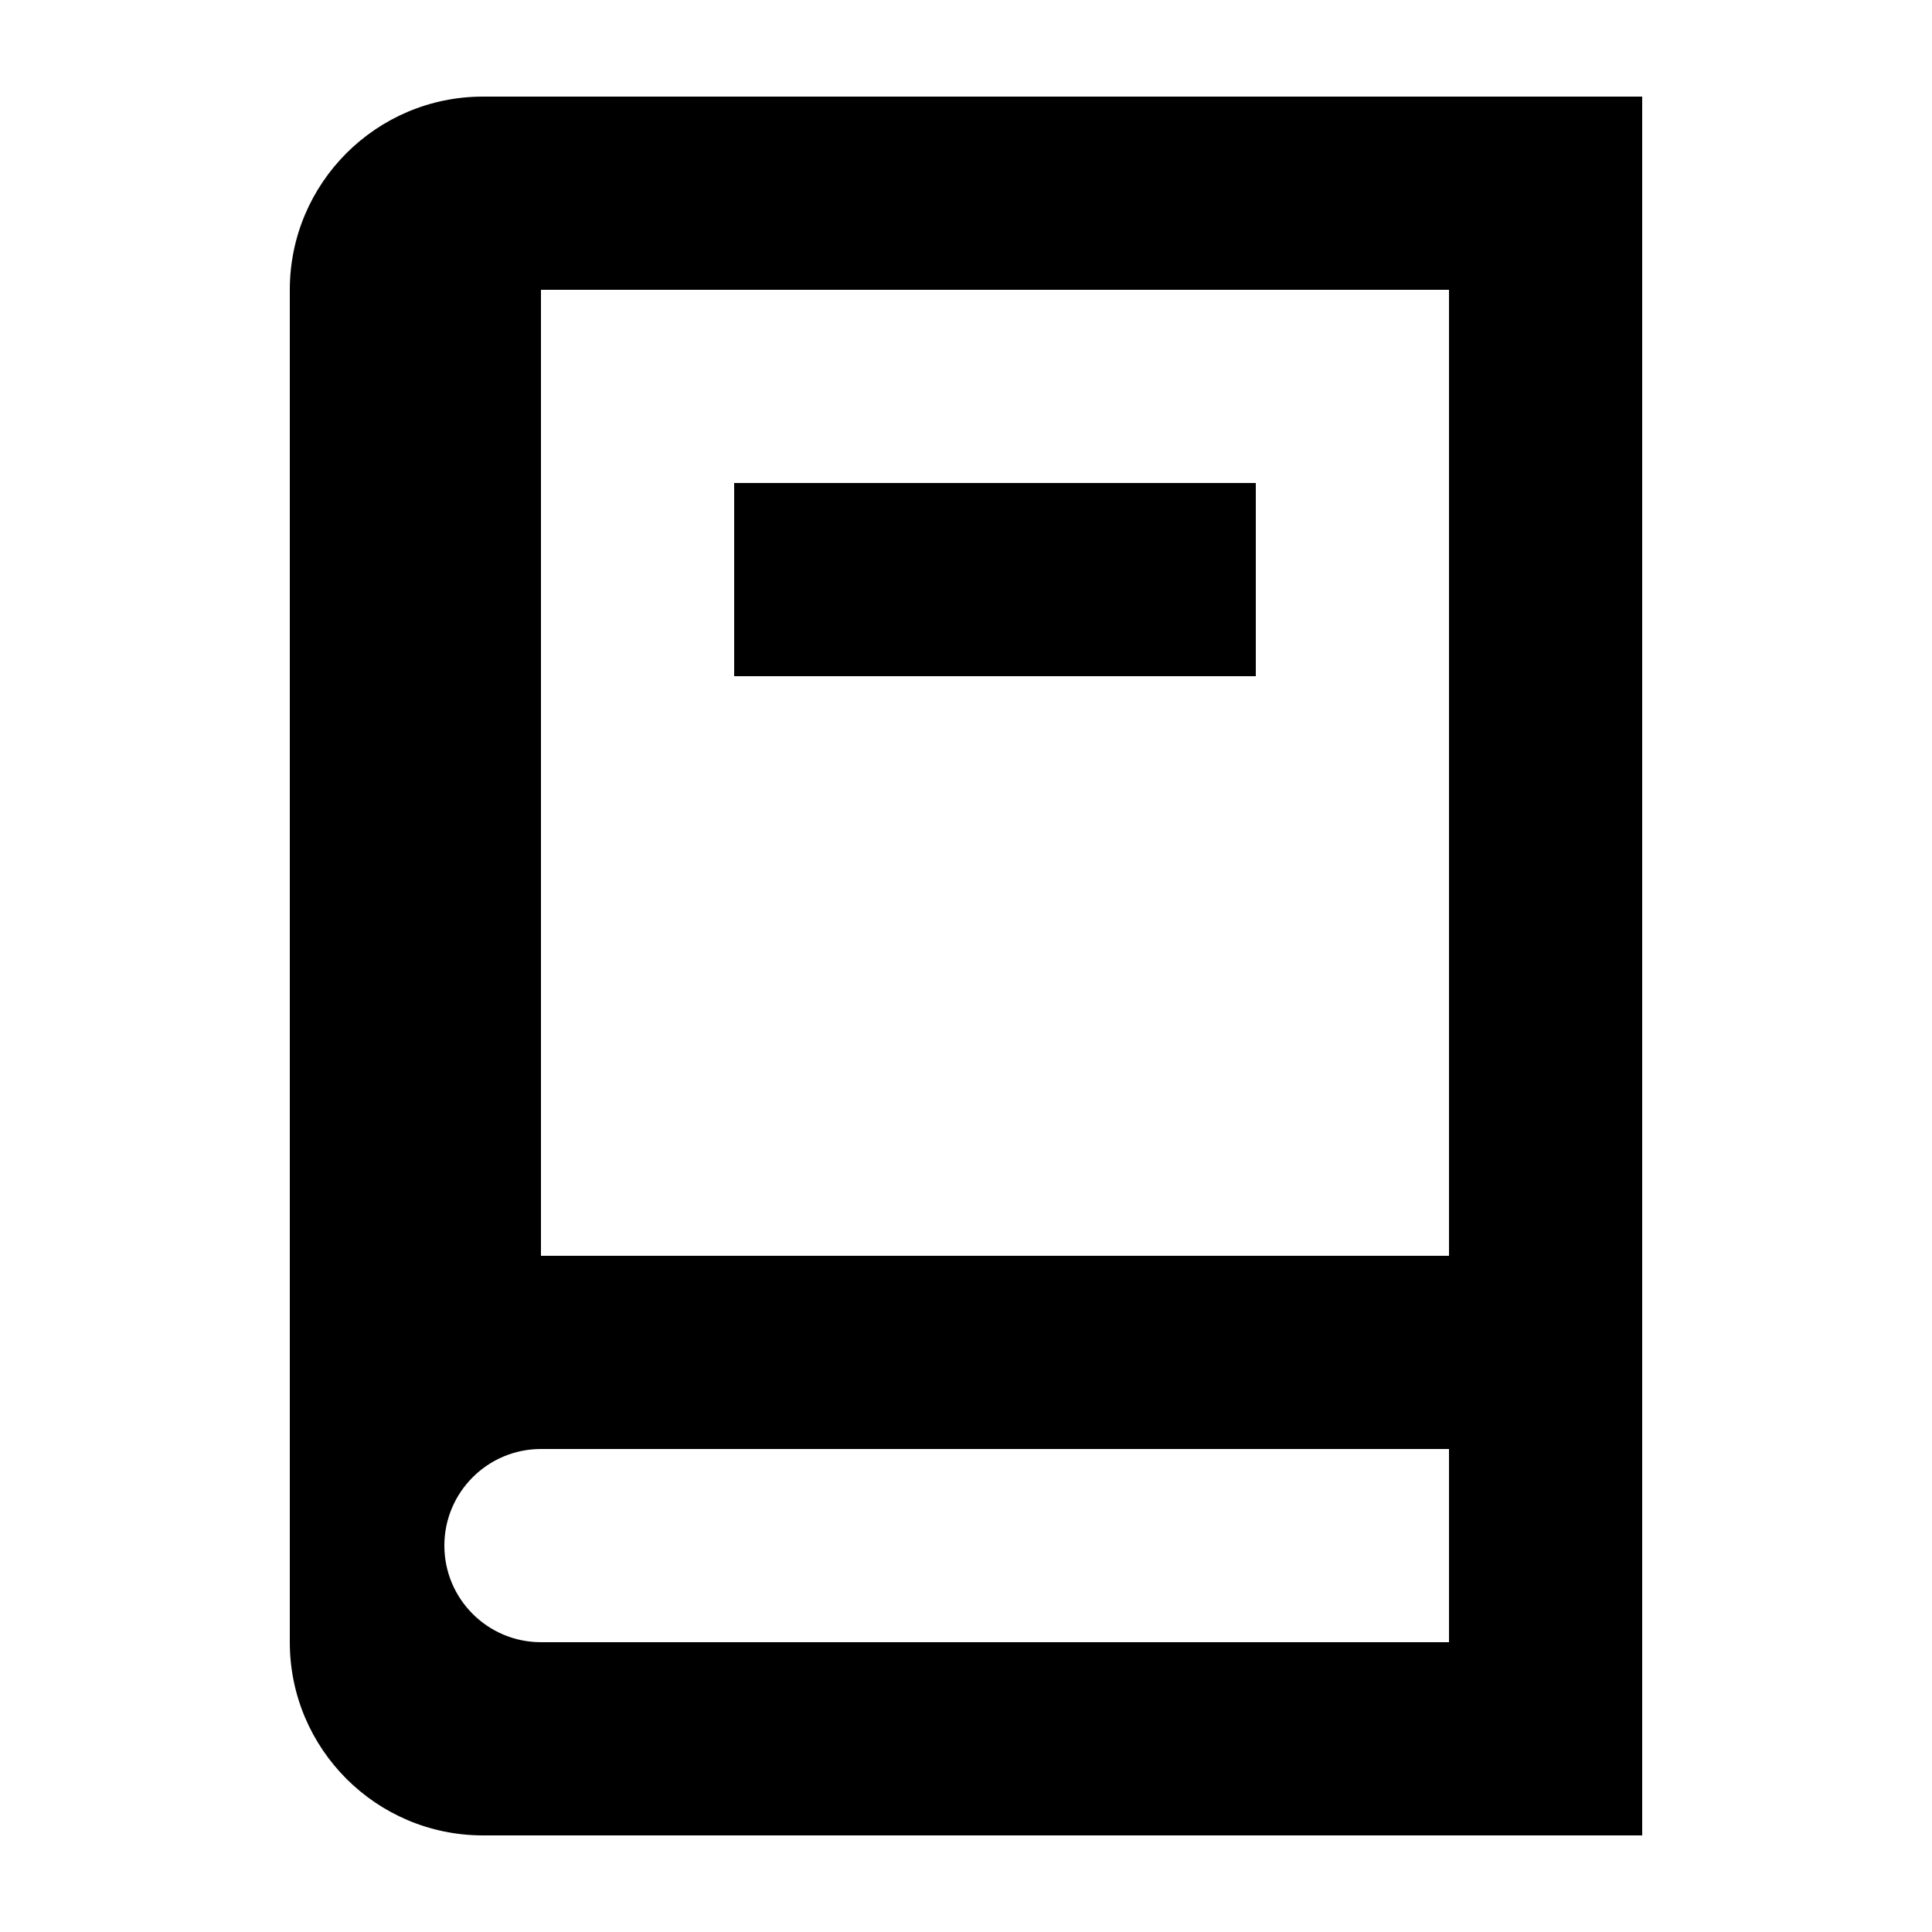
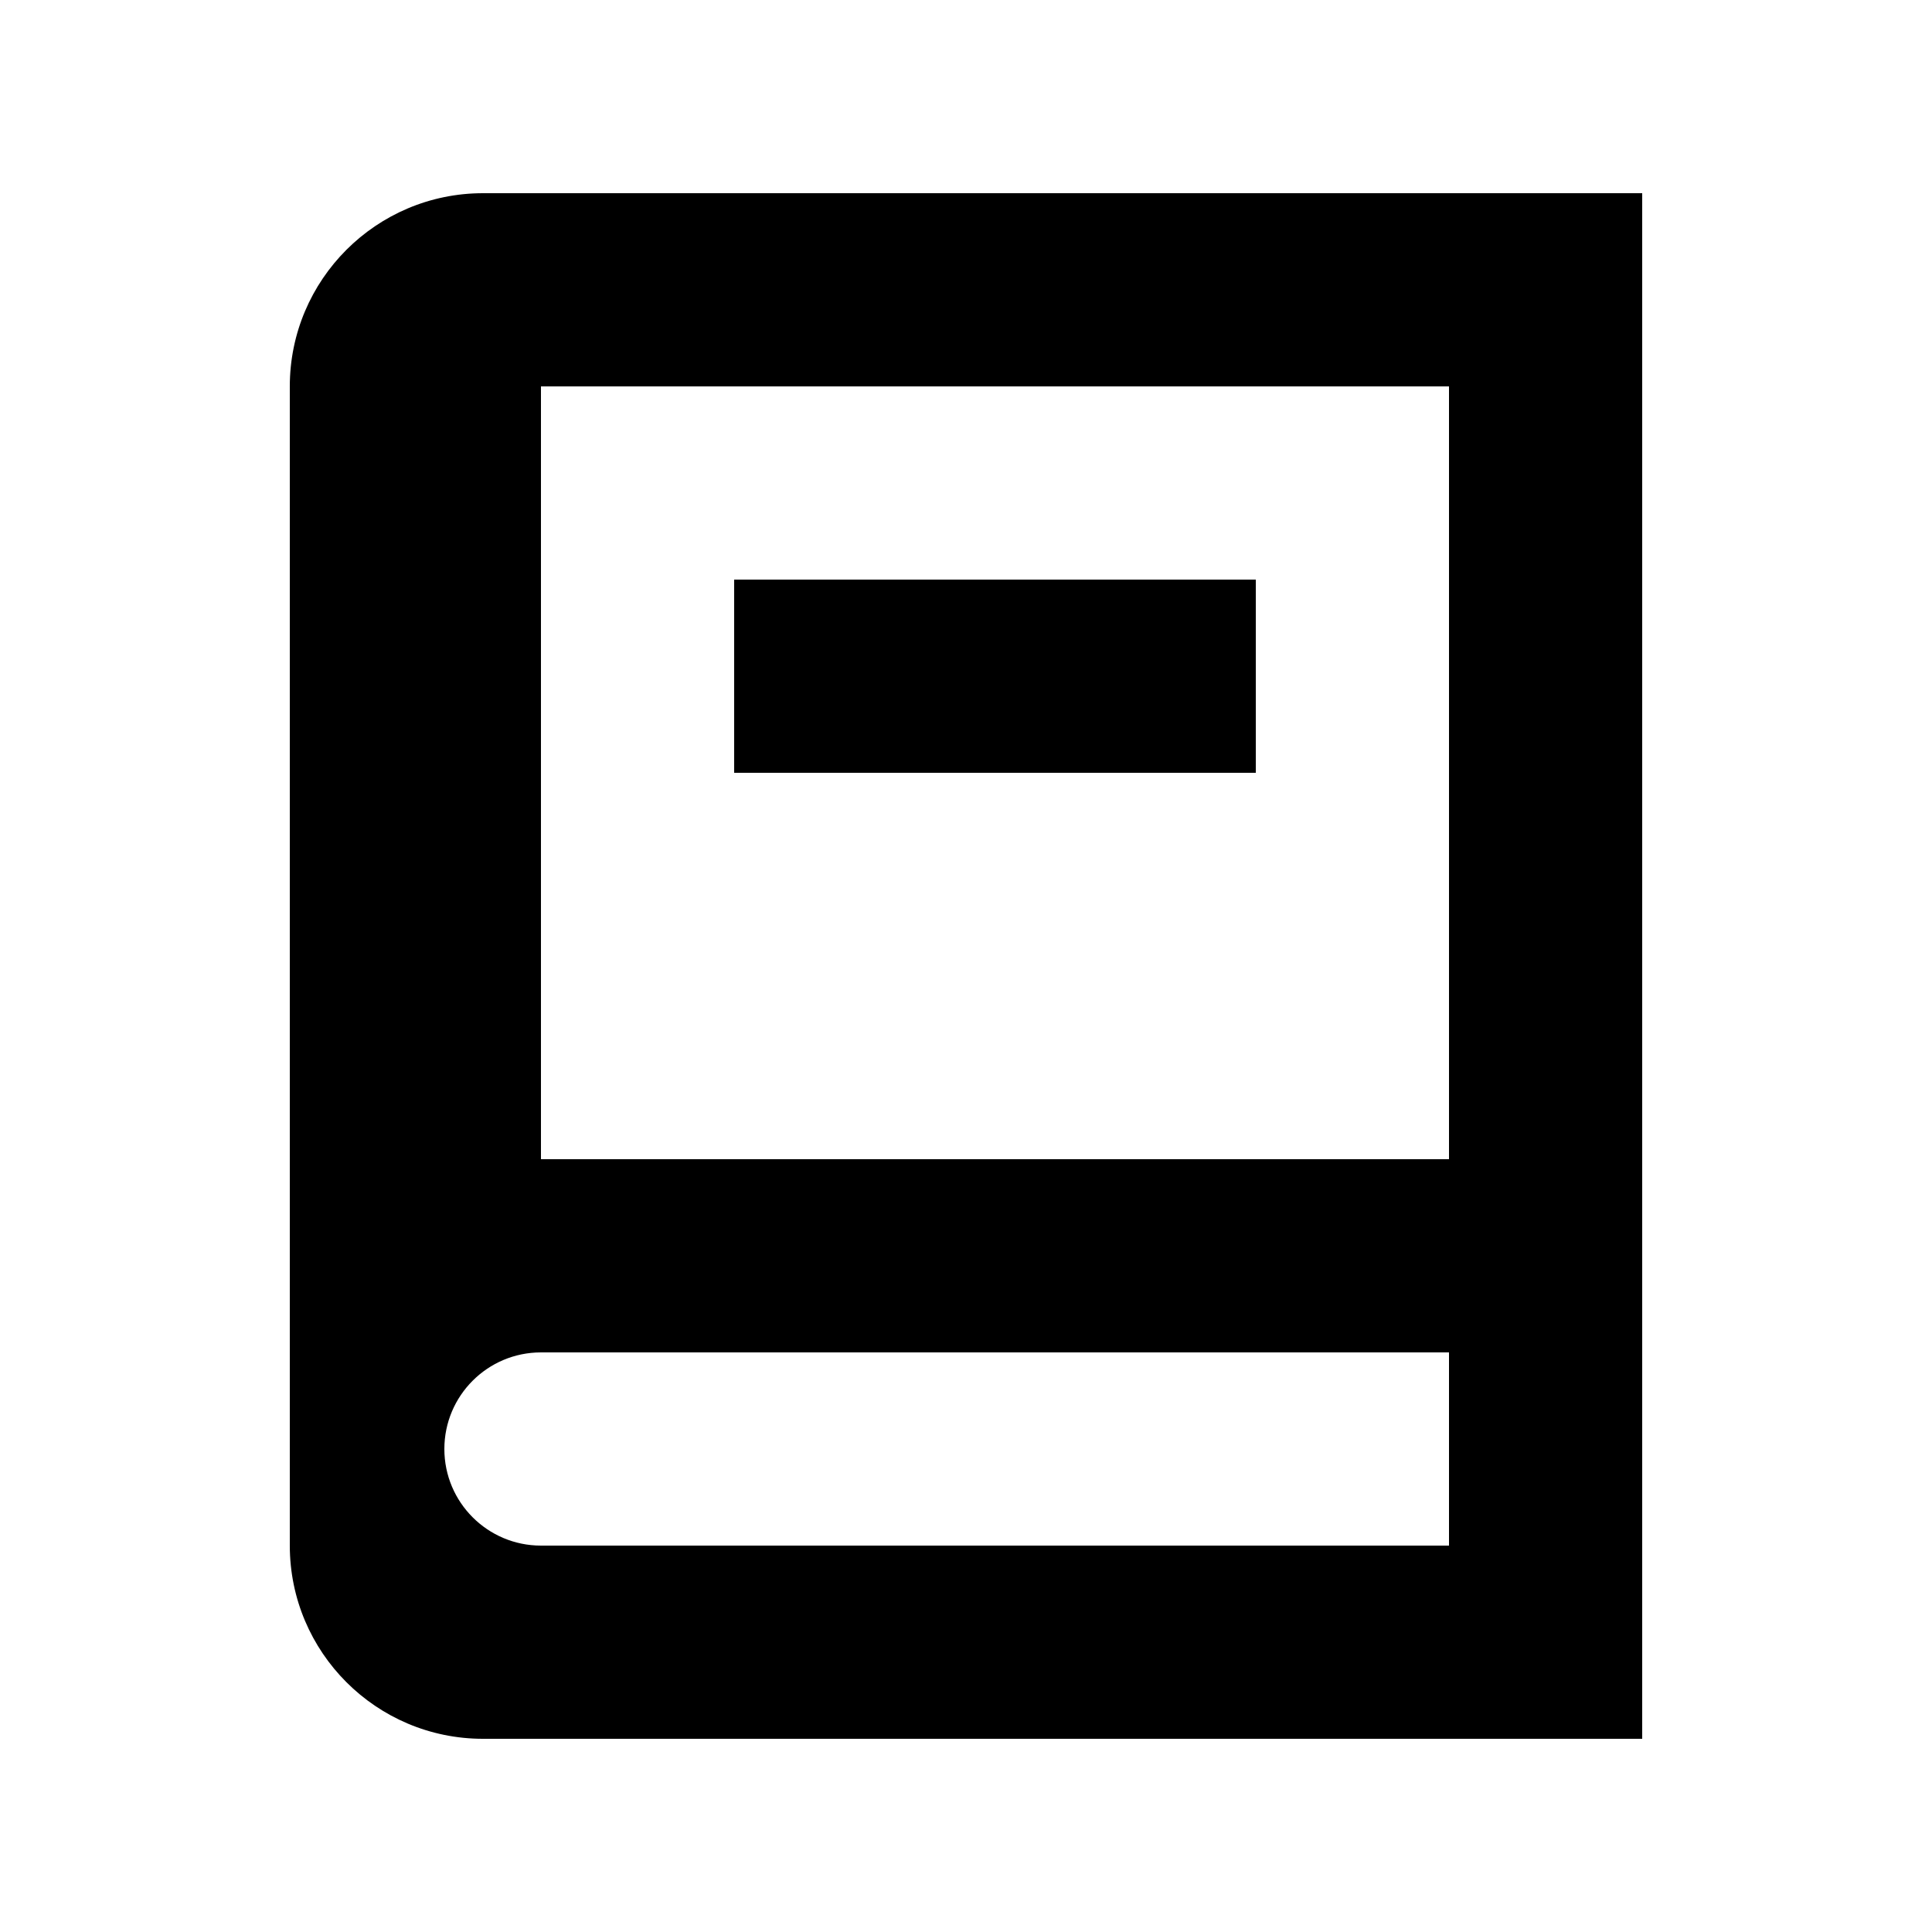
<svg viewBox="0 0 100 100">
-   <path d="m25,5c-5.52,0-10,4.48-10,10v70c0,5.52,4.48,10,10,10h60V5H25Zm50,80H28c-2.76,0-5-2.24-5-5s2.24-5,5-5h47v10Zm0-20H28V15h47v50Z" />
-   <rect x="38" y="25" width="27" height="10" />
+   <path d="M25,10c-5.52,0-10,4.48-10,10v60c0,5.52,4.48,10,10,10h60V10H25ZM75,80H28c-2.76,0-5-2.24-5-5s2.24-5,5-5h47v10ZM75,60H28V20h47v40Z" />
+   <rect x="38" y="30" width="27" height="10" />
</svg>
